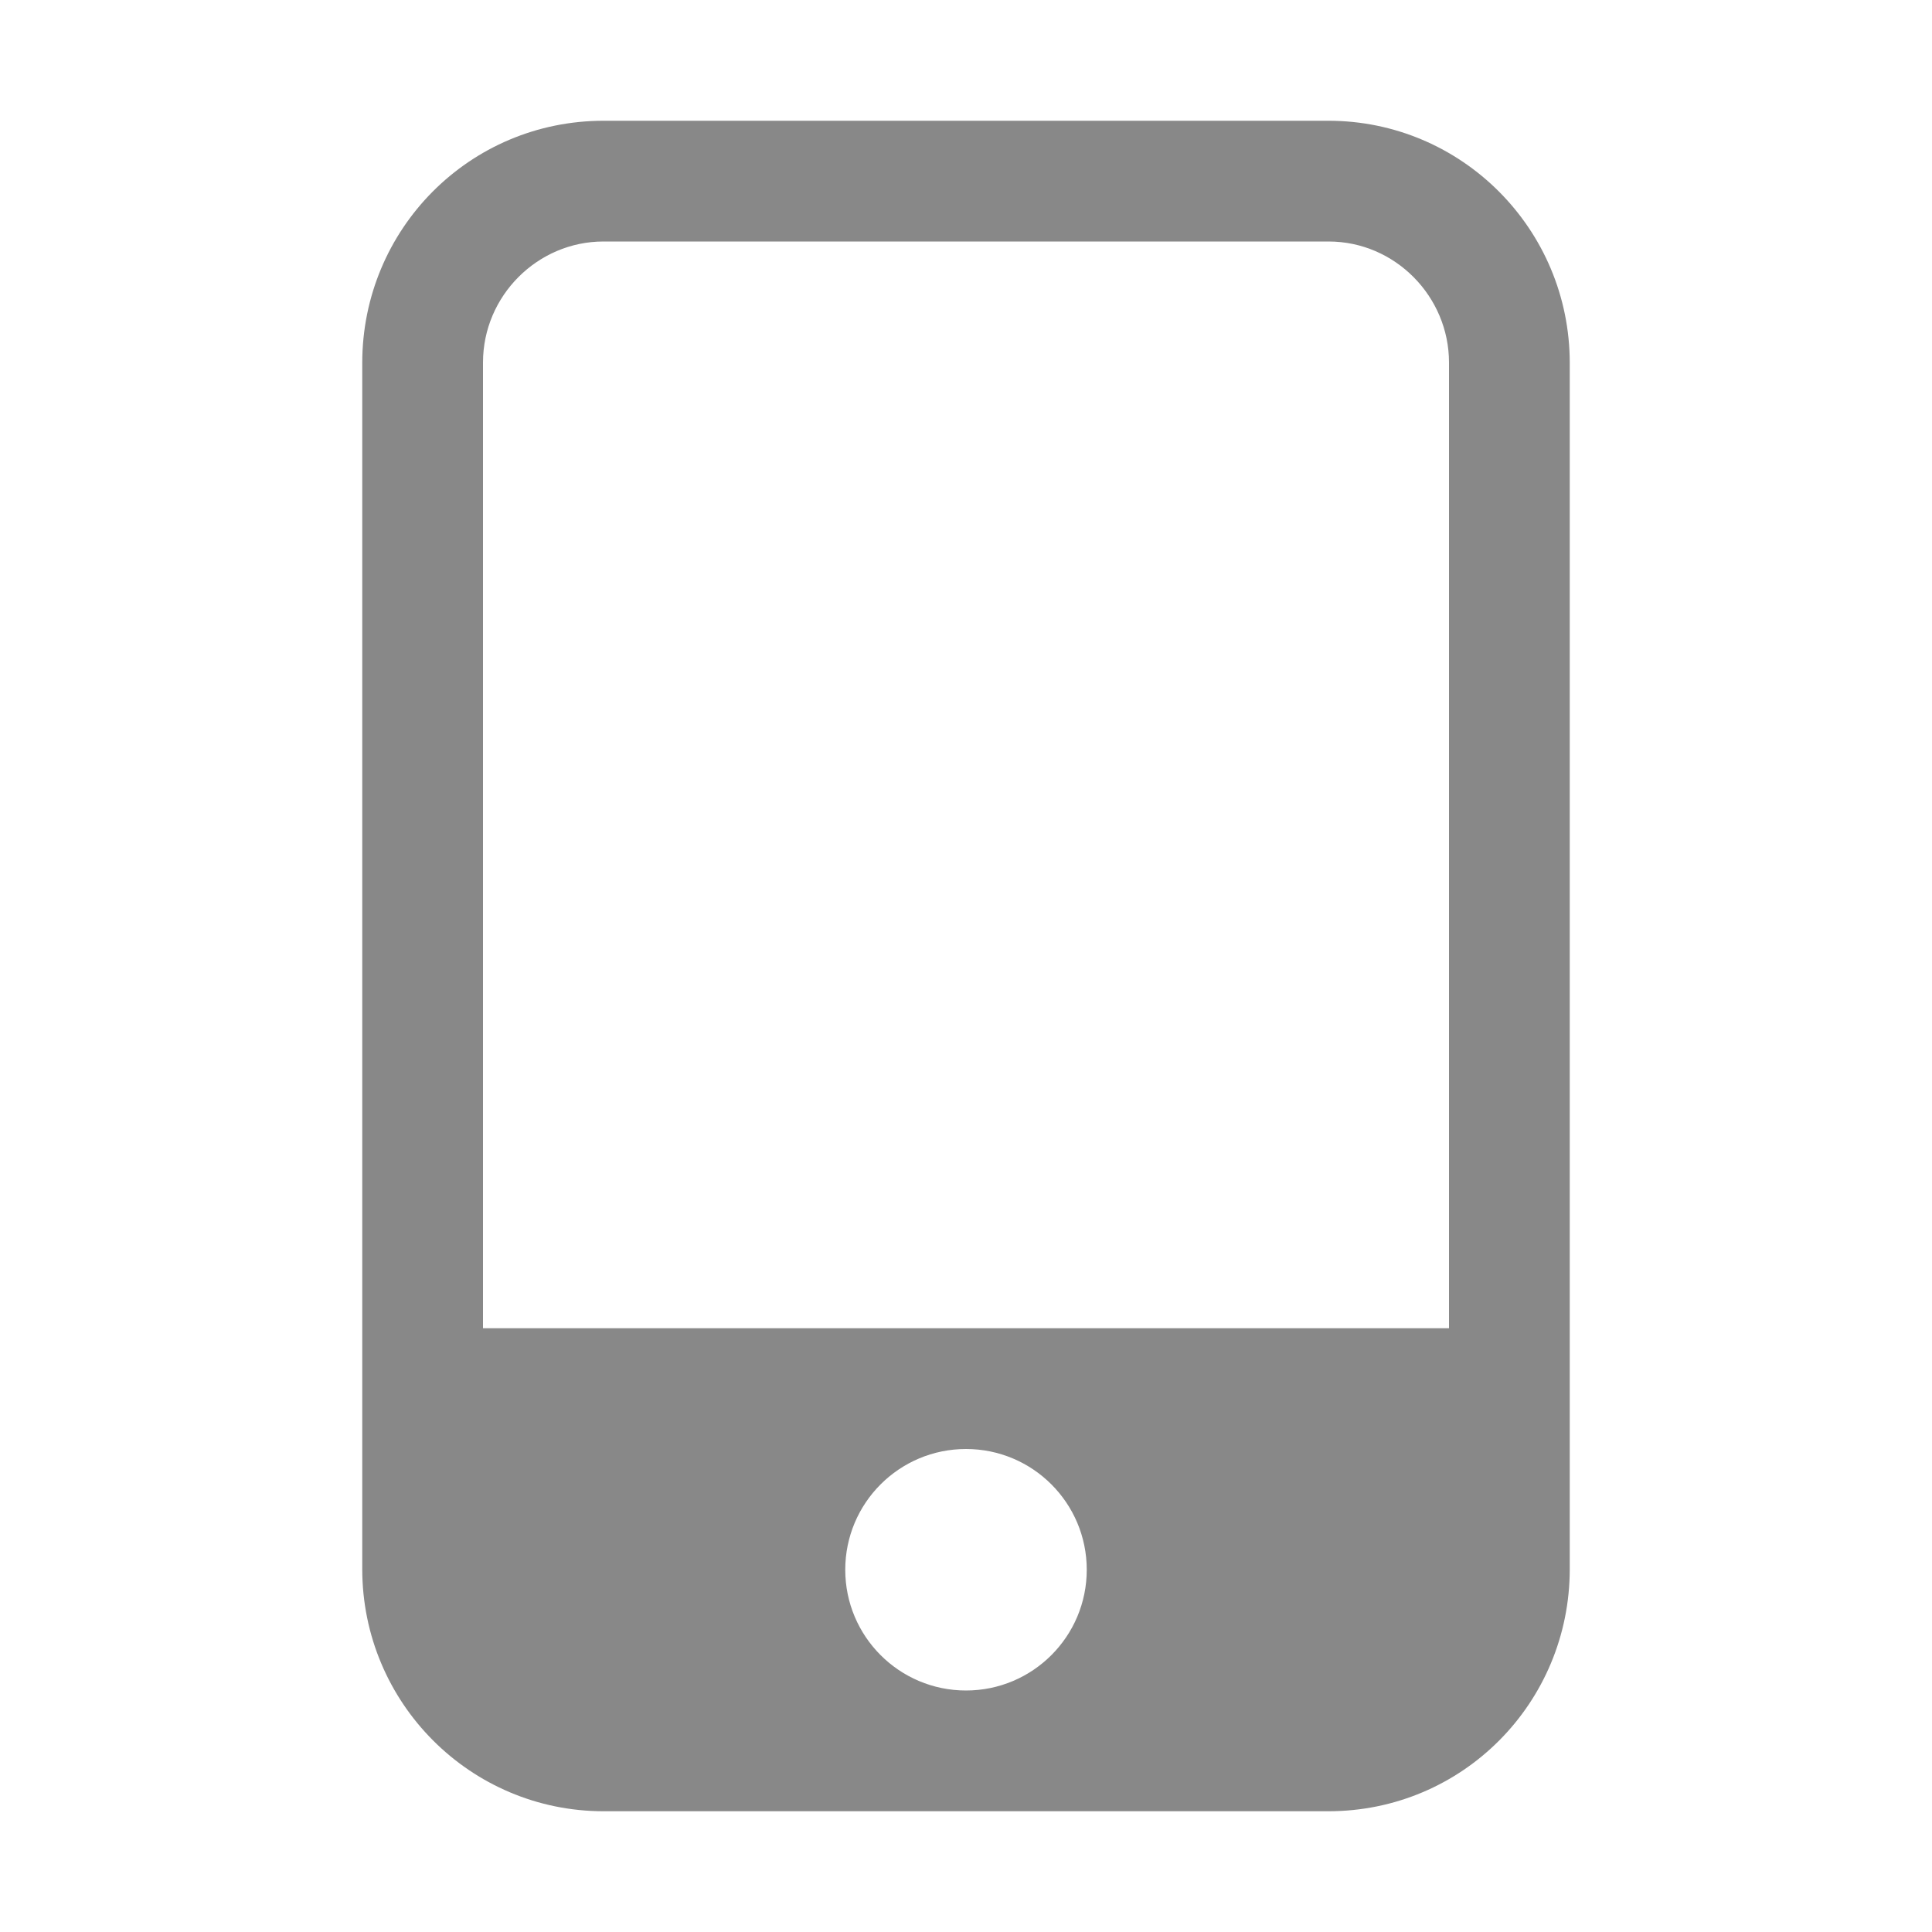
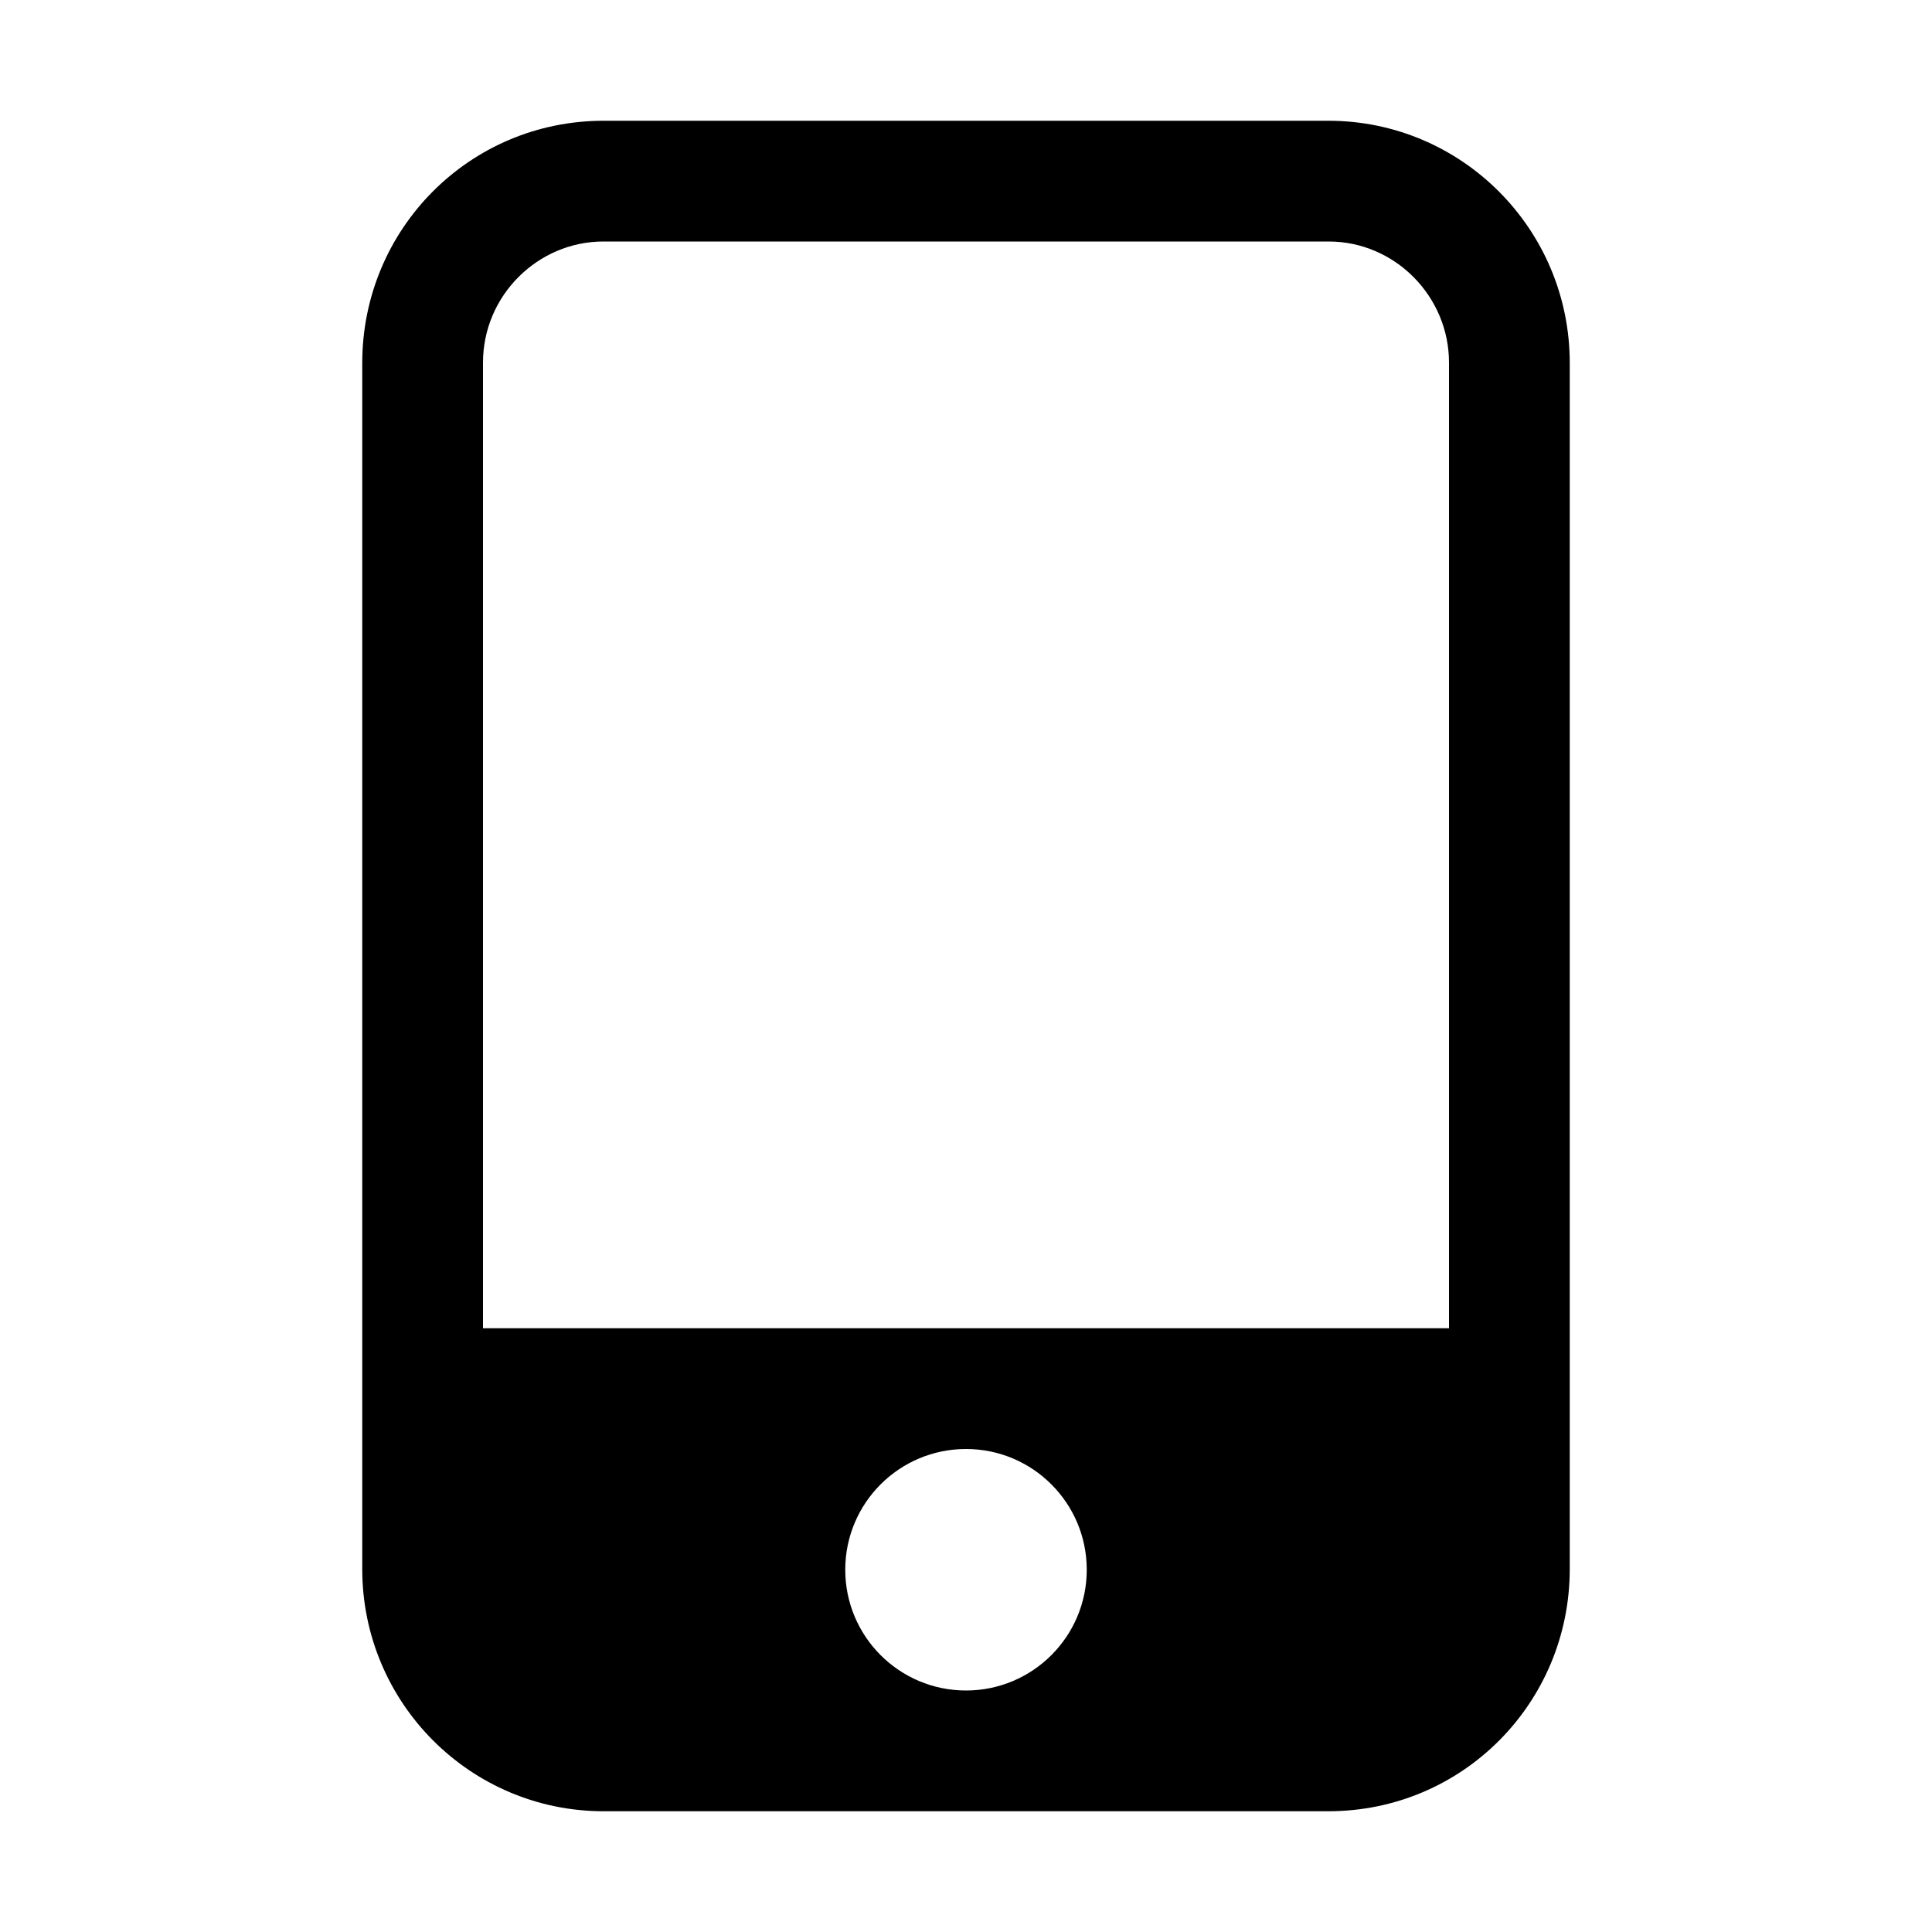
- <svg xmlns="http://www.w3.org/2000/svg" width="32" height="32" class="icon" viewBox="0 0 1024 1024">
-   <path fill="#888" d="M768 767.92V192.159c0-34.99-28.569-64.158-63.81-64.158H319.81c-34.816 0-63.81 28.725-63.81 64.158v575.763V704h512v63.92ZM192 192.376C192 121.475 248.796 64 319.975 64h384.05C774.703 64 832 121.412 832 192.375v639.25C832 902.525 775.204 960 704.025 960h-384.05C249.297 960 192 902.588 192 831.625v-639.25ZM512 896c35.346 0 64-28.654 64-64 0-35.346-28.654-64-64-64-35.346 0-64 28.654-64 64 0 35.346 28.654 64 64 64Z" />
+ <svg xmlns="http://www.w3.org/2000/svg" viewBox="0 0 1024 1024">
+   <path fill="currentColor" d="M768 767.92V192.159c0-34.99-28.569-64.158-63.81-64.158H319.81c-34.816 0-63.81 28.725-63.81 64.158v575.763V704h512v63.92ZM192 192.376C192 121.475 248.796 64 319.975 64h384.05C774.703 64 832 121.412 832 192.375v639.25C832 902.525 775.204 960 704.025 960h-384.05C249.297 960 192 902.588 192 831.625v-639.25ZM512 896c35.346 0 64-28.654 64-64 0-35.346-28.654-64-64-64-35.346 0-64 28.654-64 64 0 35.346 28.654 64 64 64Z" />
</svg>
